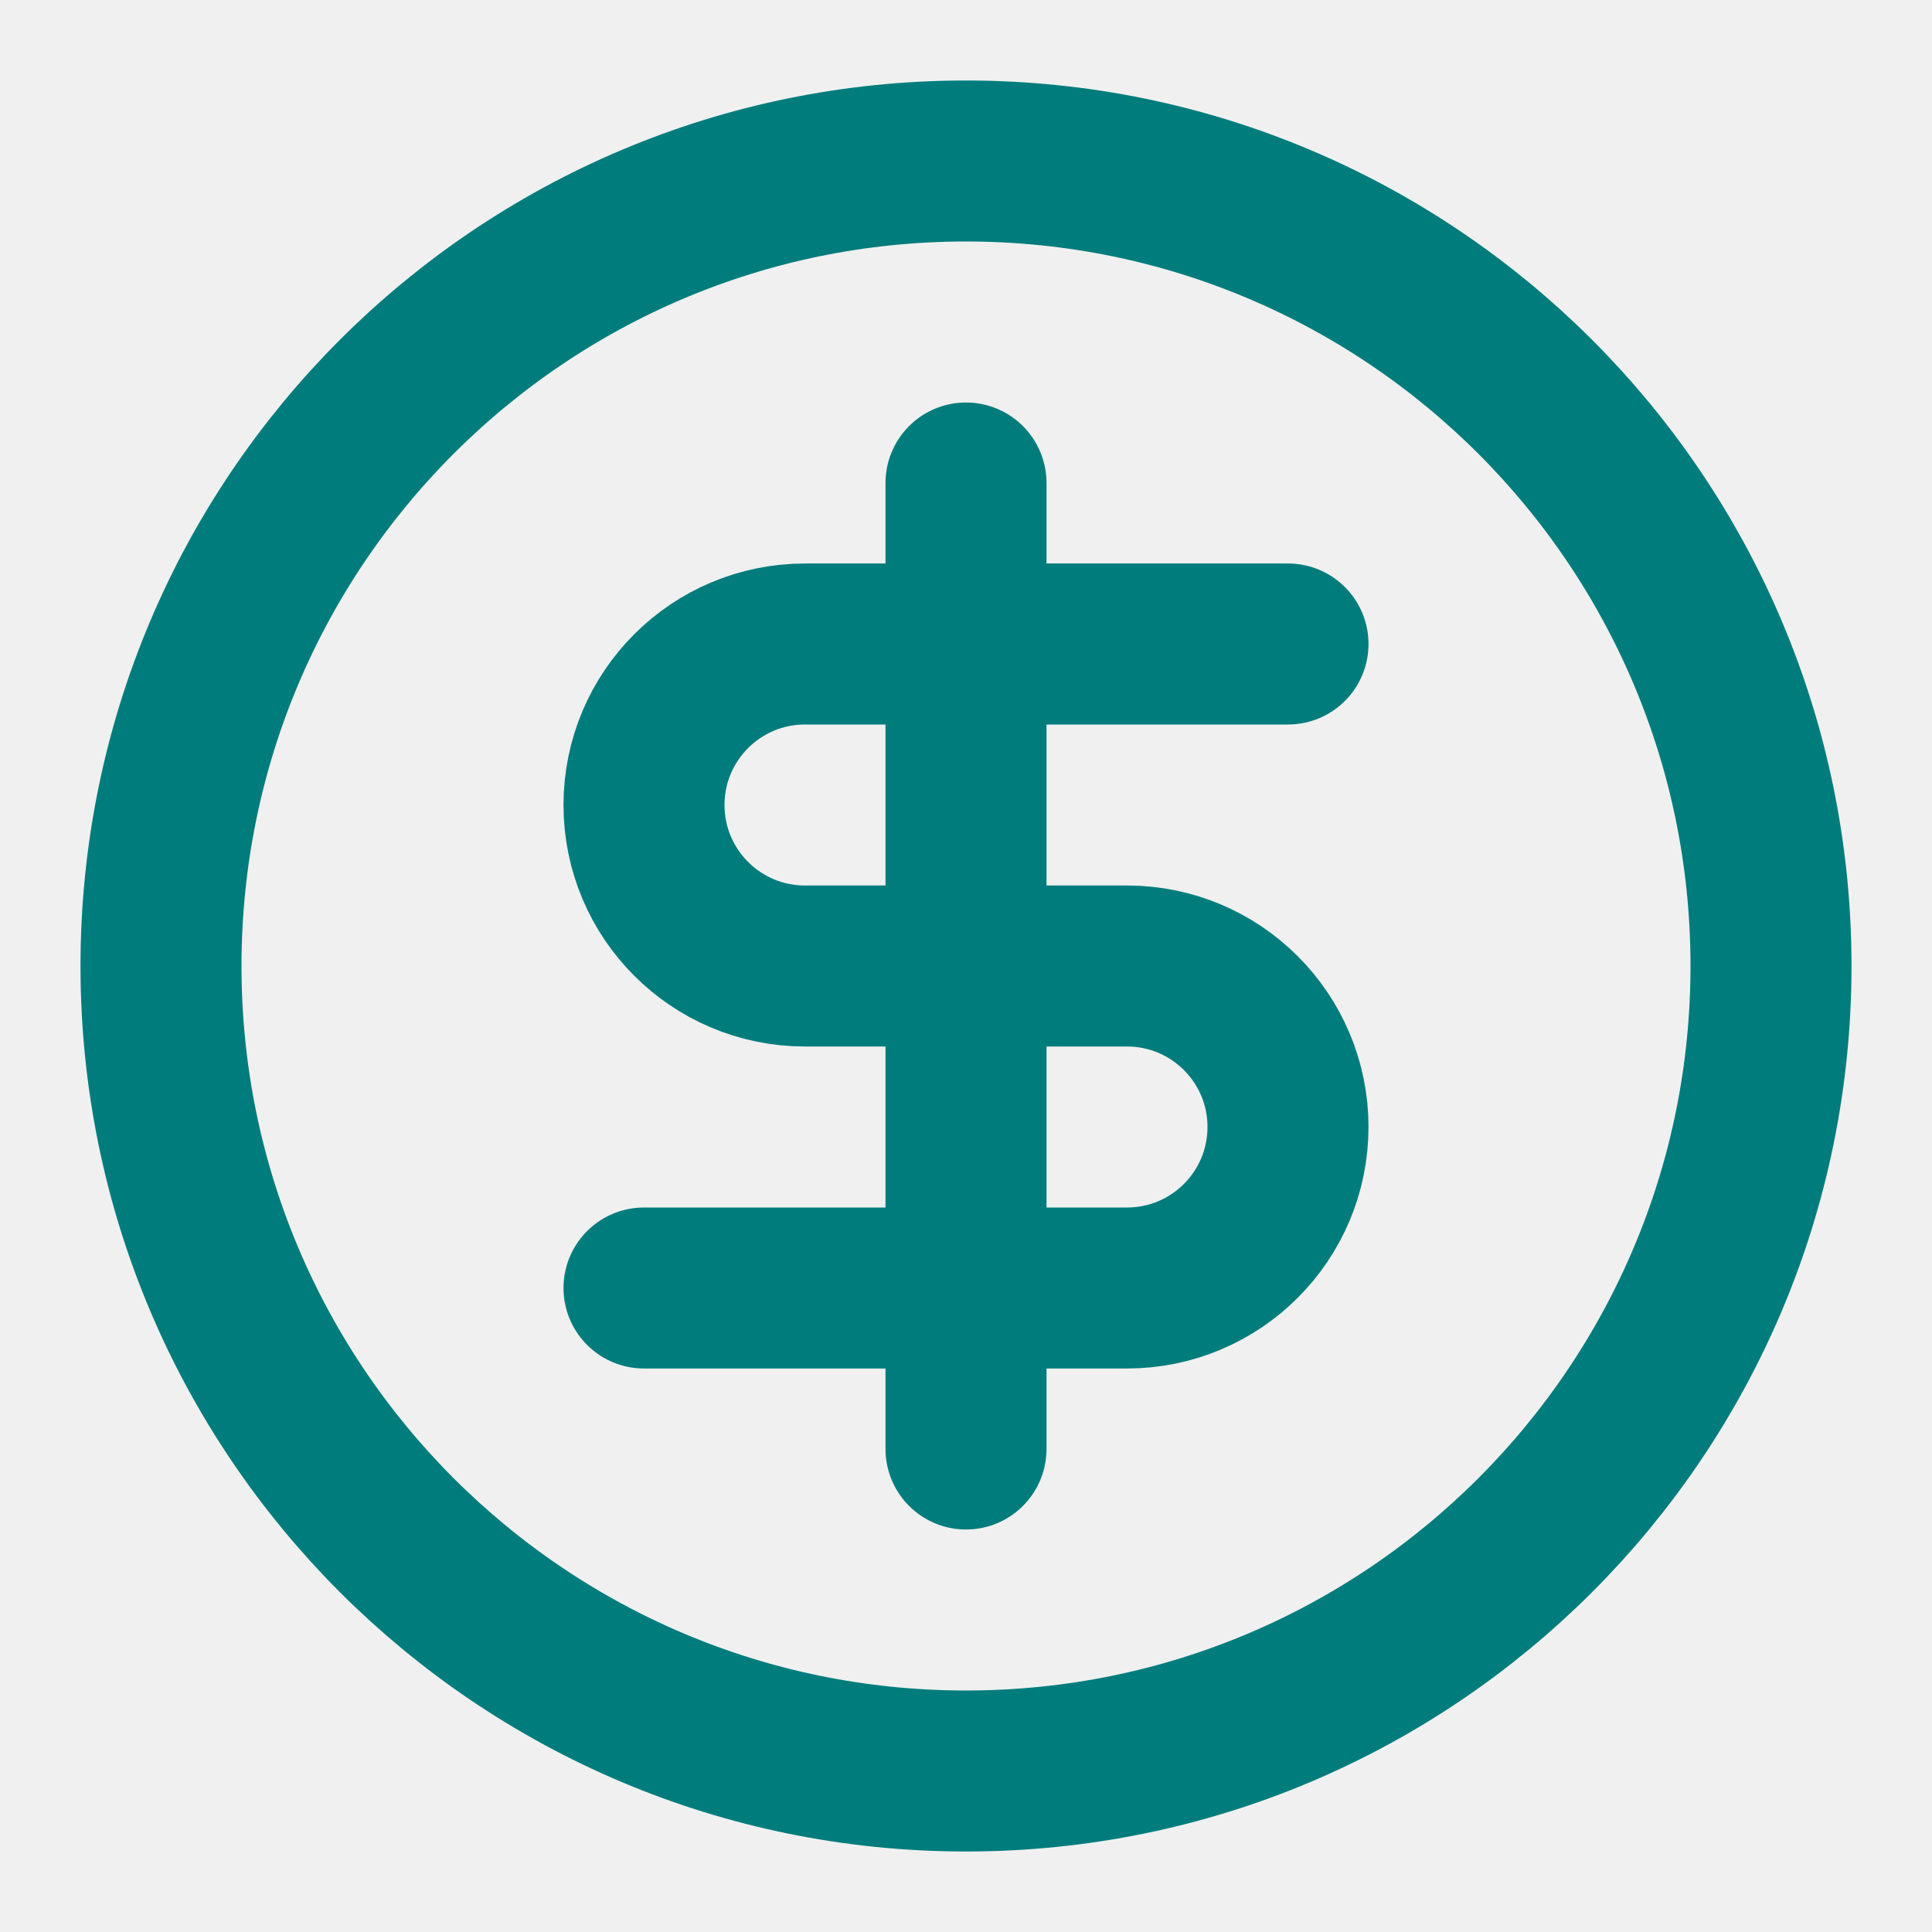
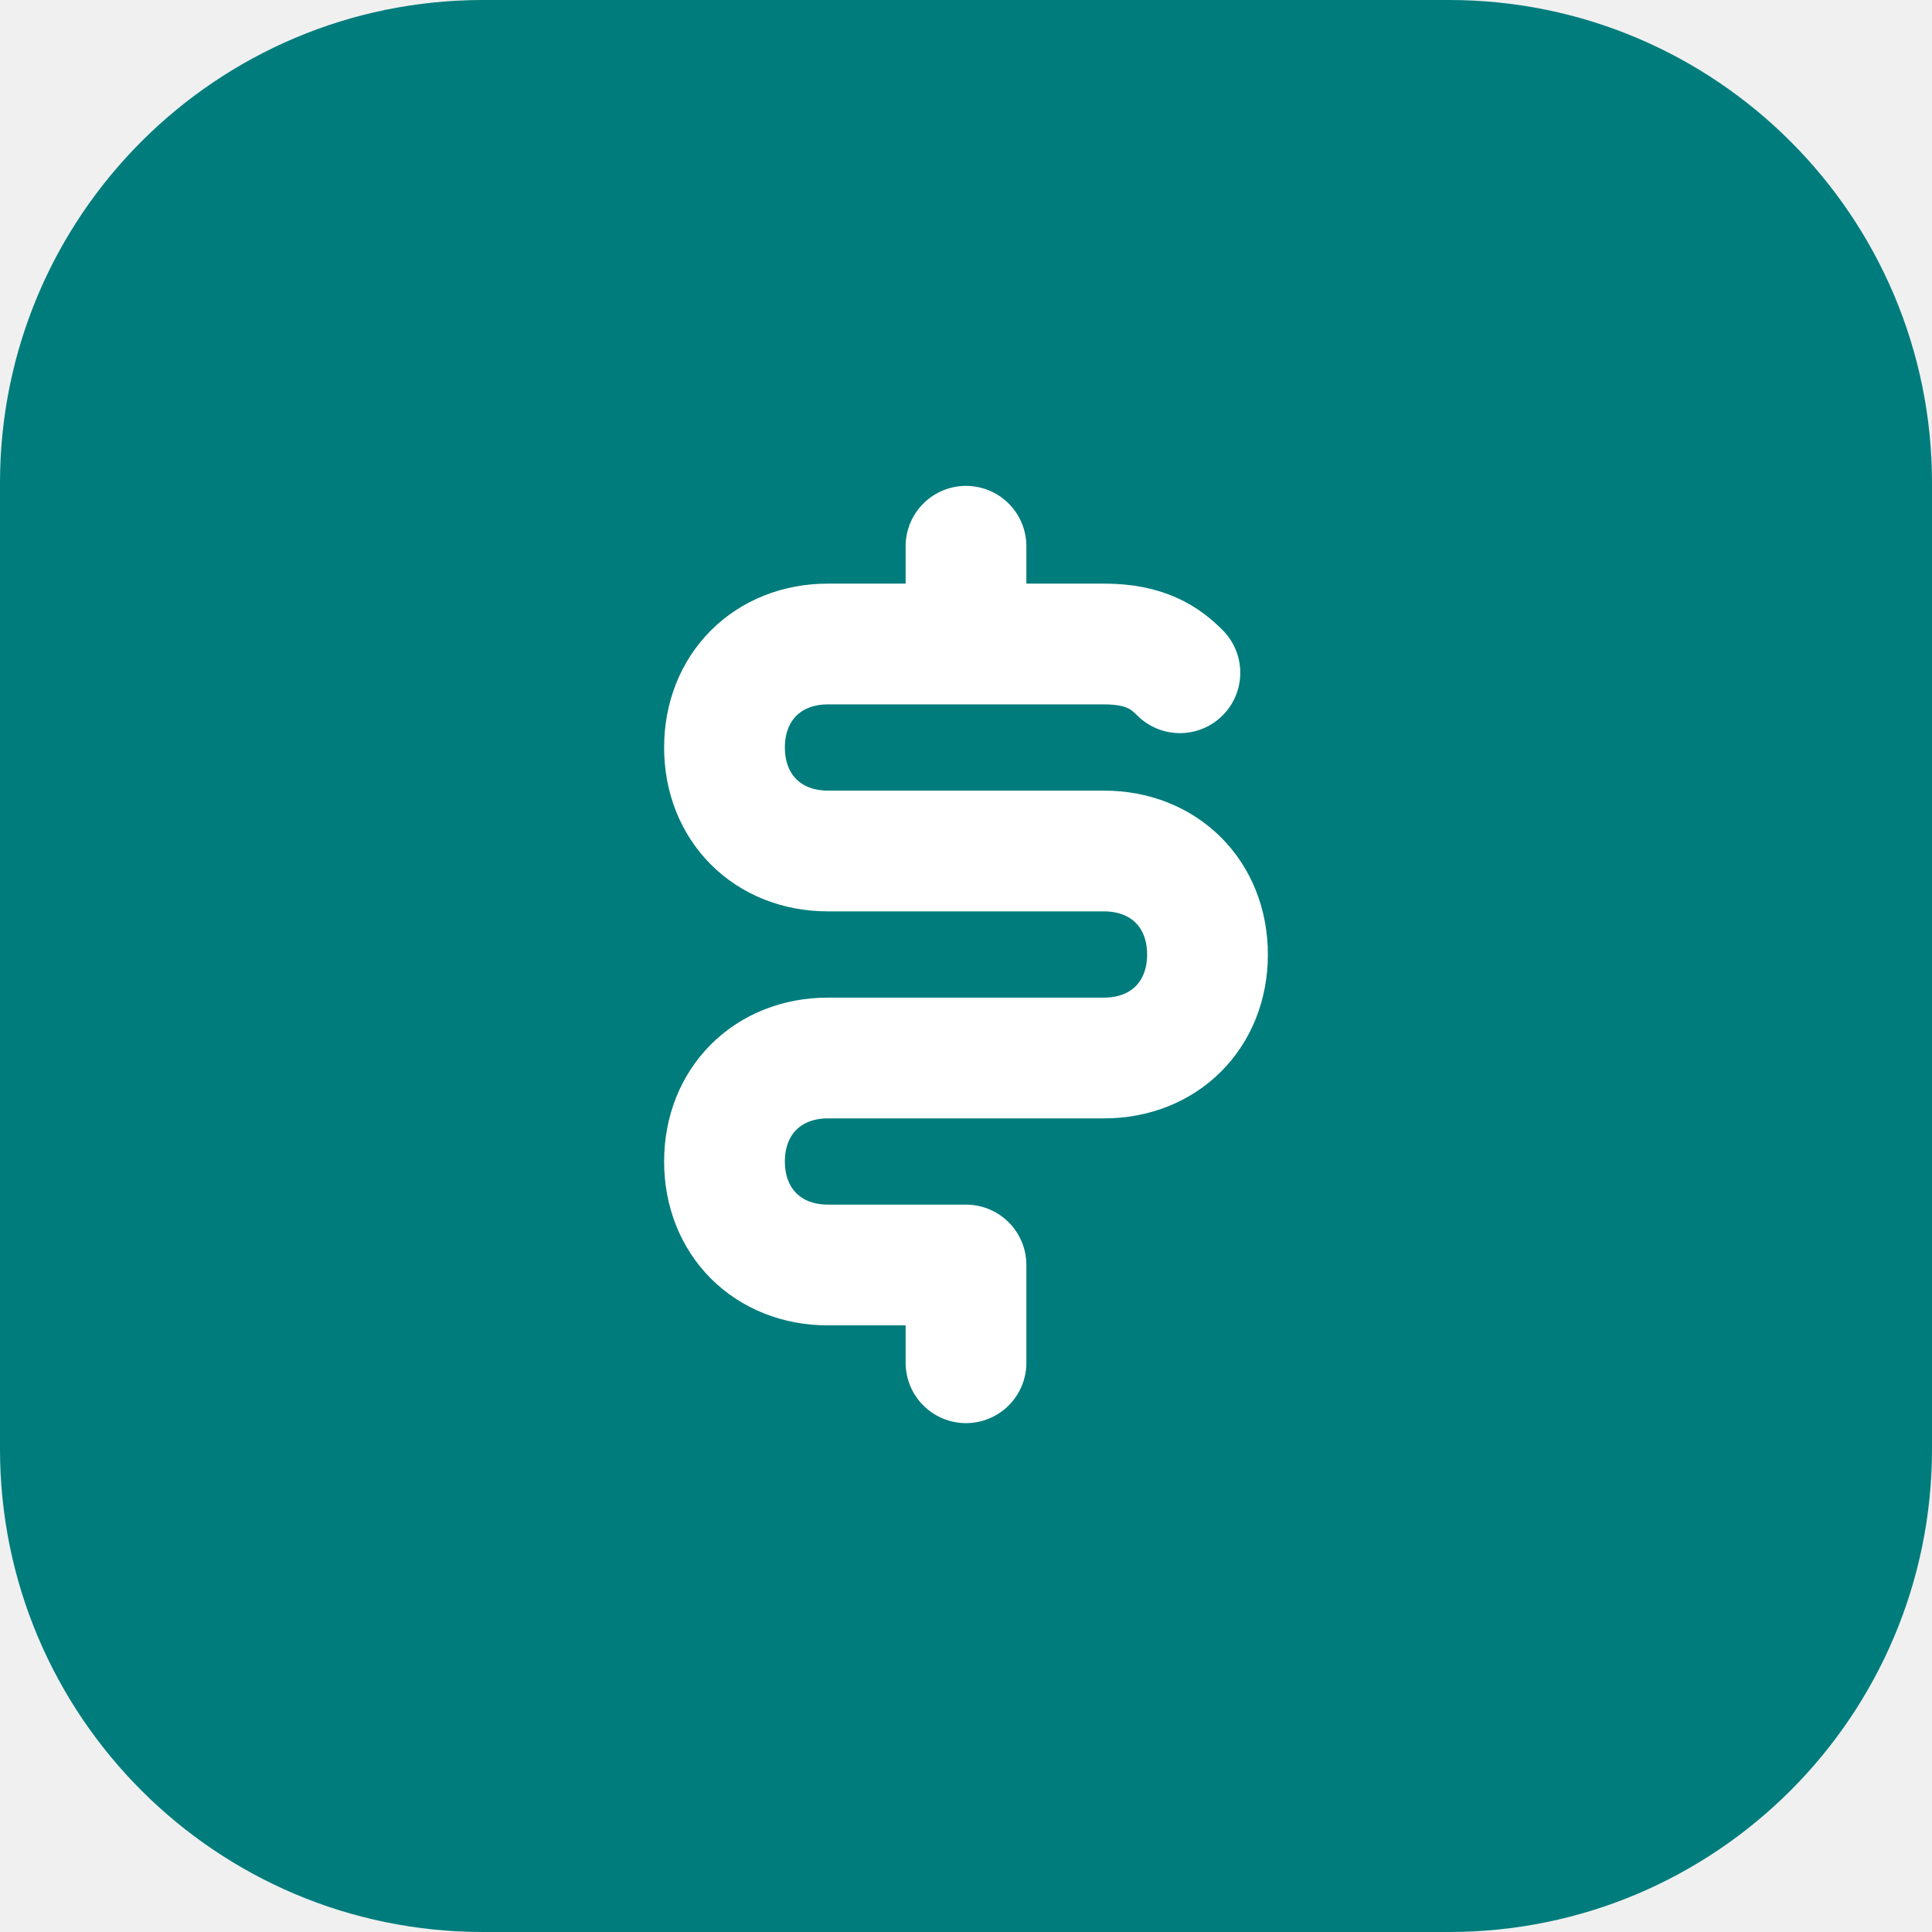
- <svg xmlns="http://www.w3.org/2000/svg" width="256" height="256" viewBox="0 0 24 24" fill="none" stroke="#007C7C" stroke-width="2" stroke-linecap="round" stroke-linejoin="round" class="lucide lucide-circle-dollar-sign">
-   <circle cx="12" cy="12" r="10" />
-   <path d="M16 8h-6a2 2 0 1 0 0 4h4a2 2 0 1 1 0 4h-6" />
-   <path d="M12 18V6" />
+ <svg xmlns="http://www.w3.org/2000/svg" width="192" height="192" viewBox="0 0 192 192" fill="none">
+   <rect width="192" height="192" rx="48" fill="#007C7C" />
+   <path d="M117.257 66.857C115.82 65.42 113.882 64 109.714 64H82.286C76.289 64 72 68.289 72 74.286C72 80.282 76.289 84.571 82.286 84.571H109.714C115.711 84.571 120 88.861 120 94.857C120 100.854 115.711 105.143 109.714 105.143H82.286C76.289 105.143 72 109.432 72 115.429C72 121.425 76.289 125.714 82.286 125.714H96M96 64V54.286M96 125.714V135.429" stroke="white" stroke-width="12" stroke-linecap="round" />
</svg>
